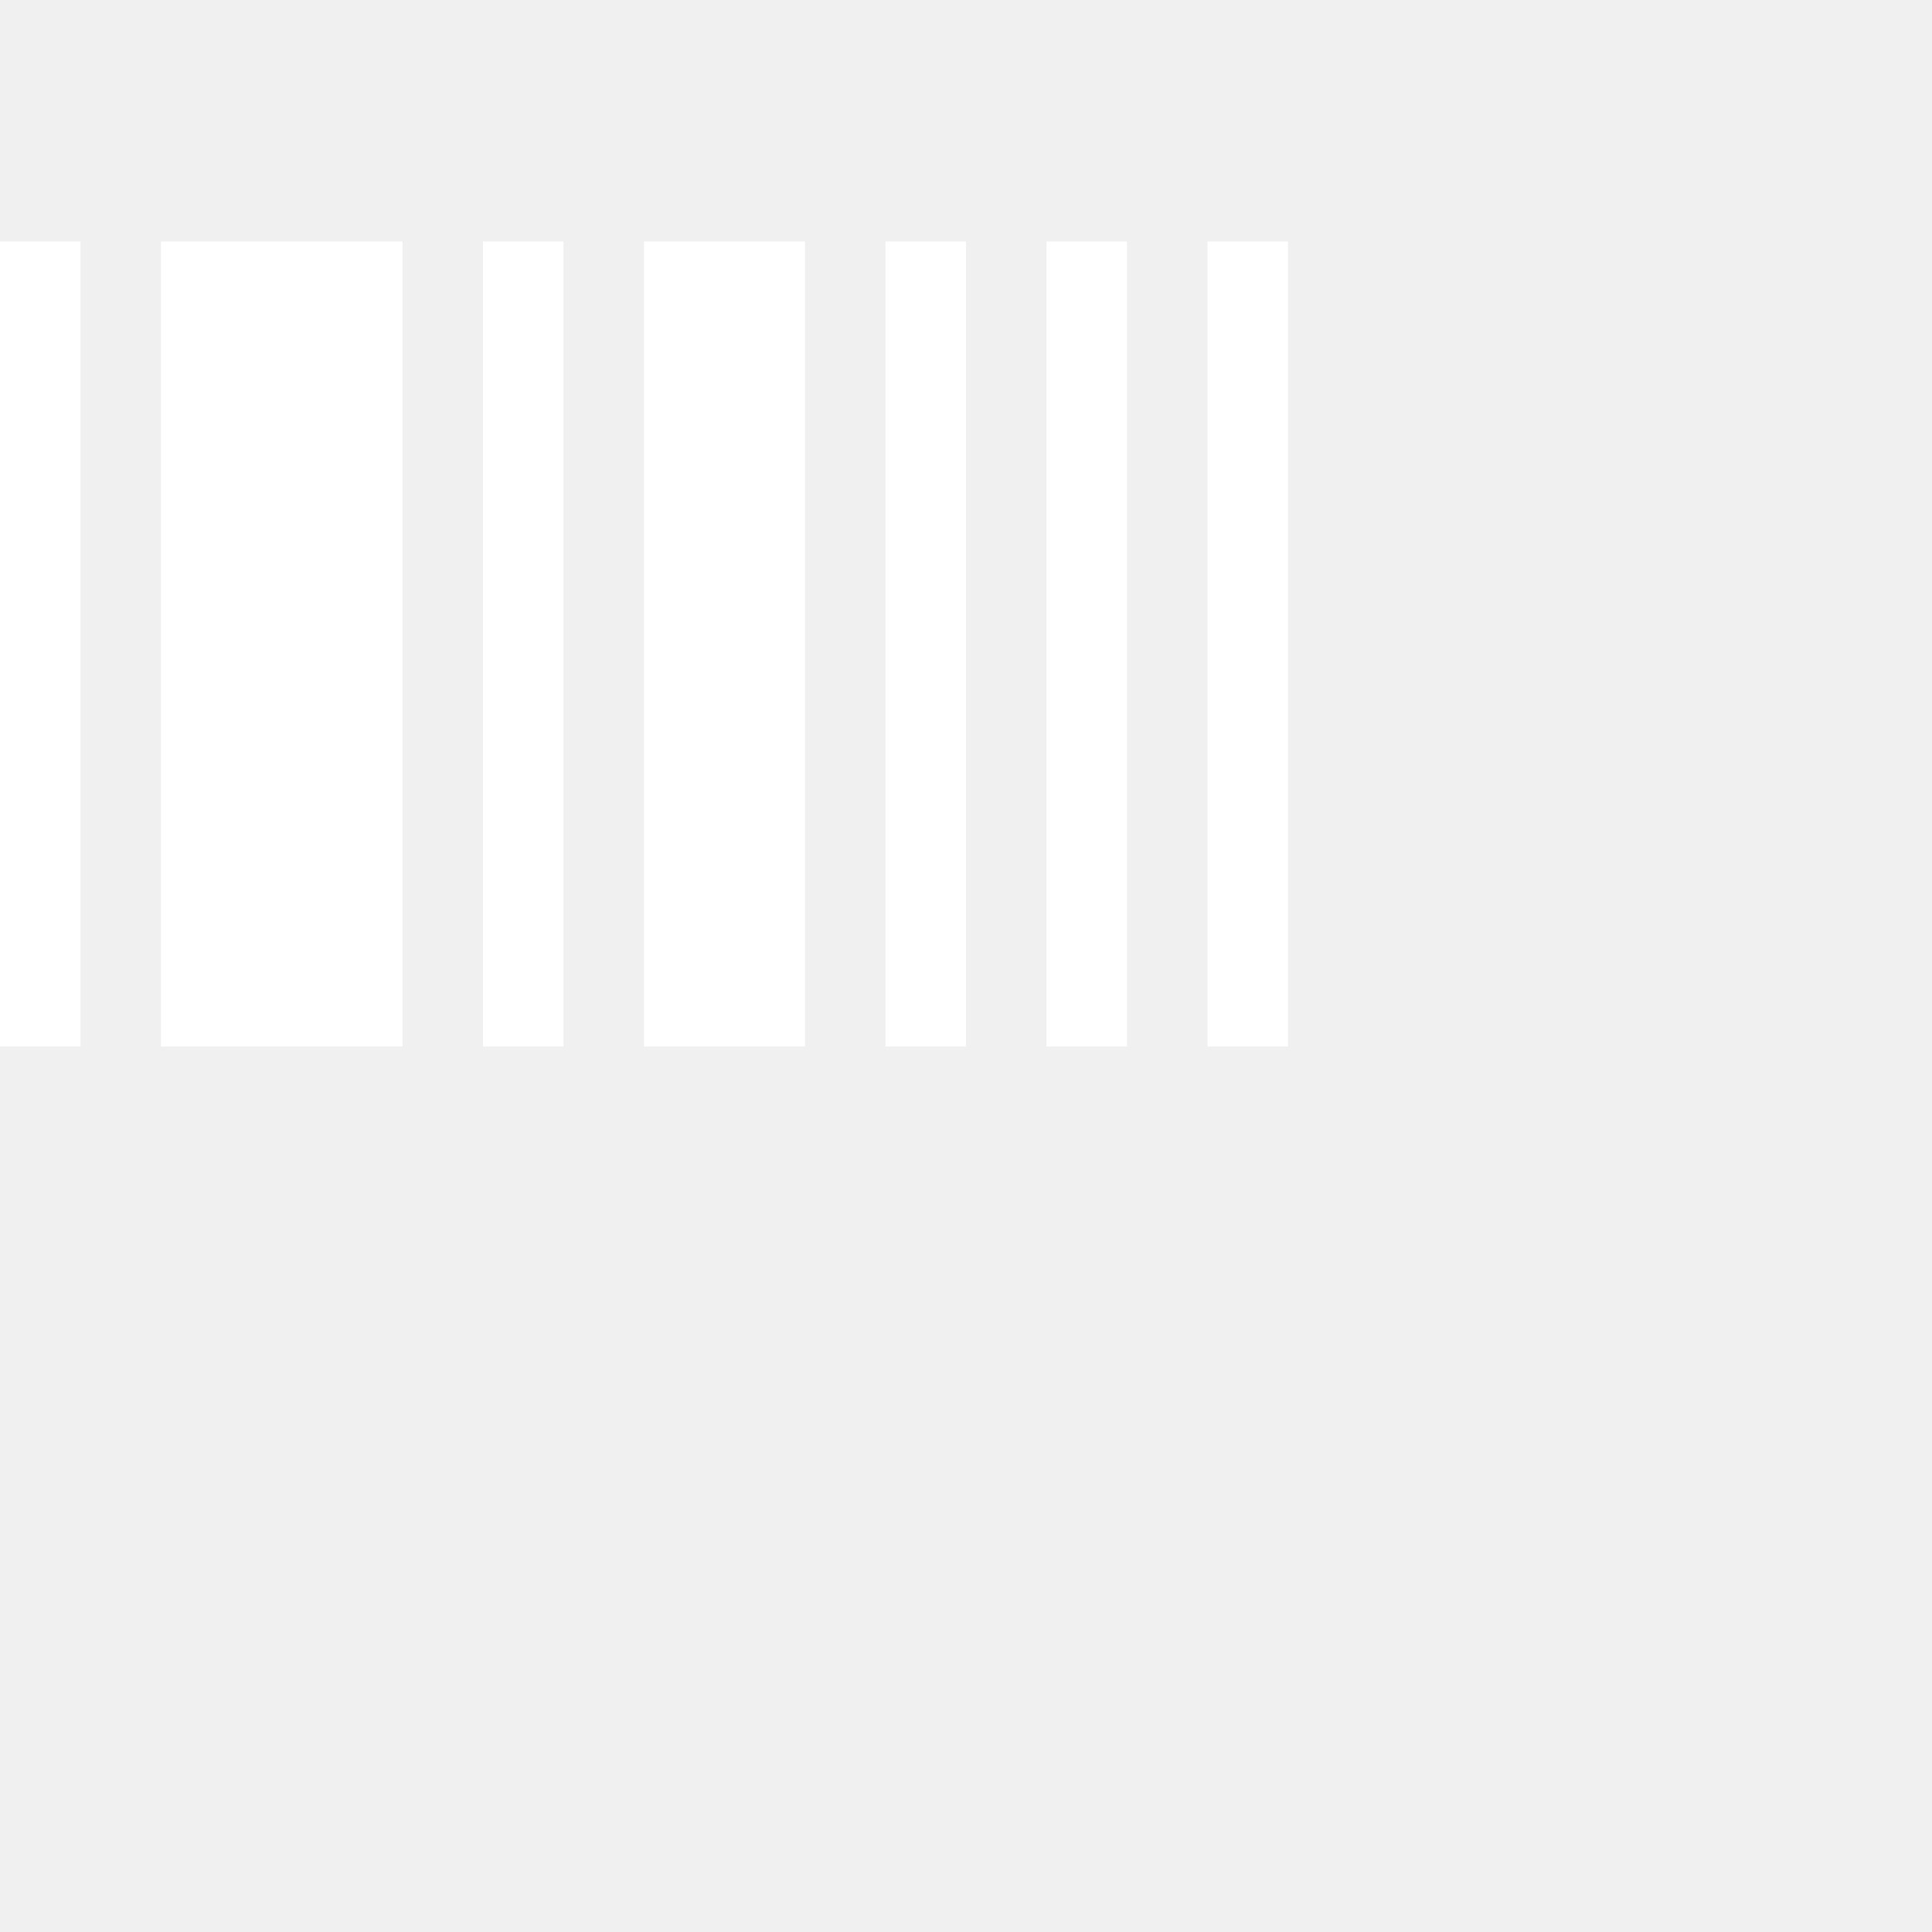
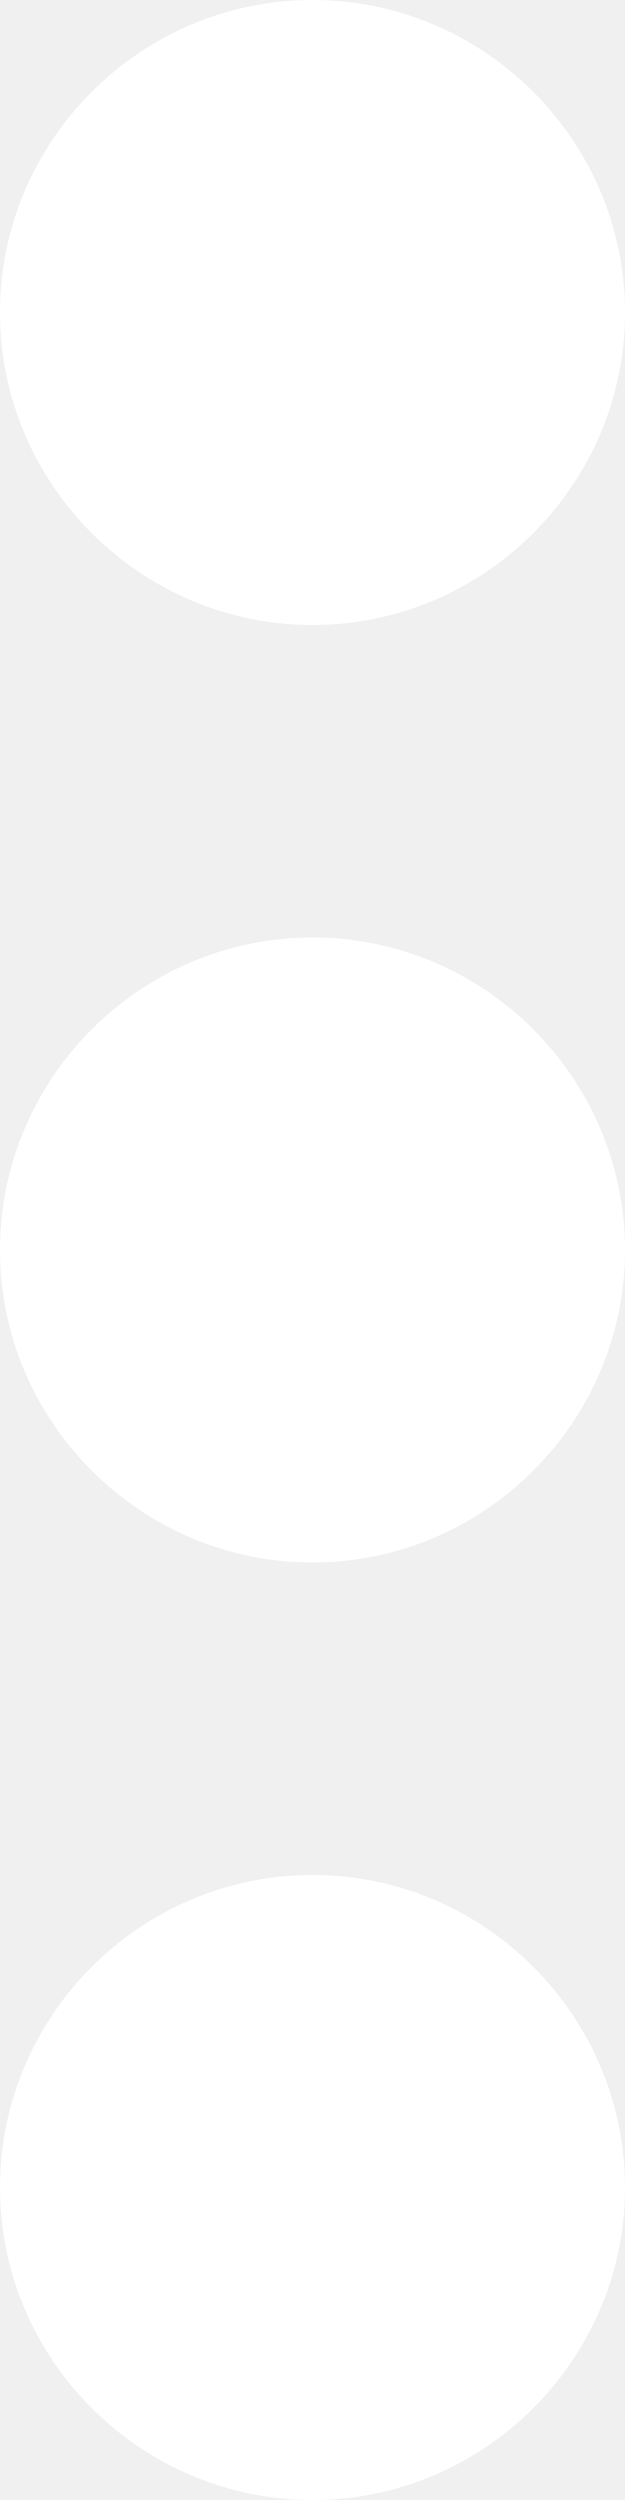
- <svg xmlns="http://www.w3.org/2000/svg" fill="#FFFFFF" height="24" viewBox="0 0 24 24" width="24">
-   <path fill="#fff" d="M0 3h1v10h-1v-10z" />
-   <path fill="#fff" d="M8 3h2v10h-2v-10z" />
-   <path fill="#fff" d="M11 3h1v10h-1v-10z" />
-   <path fill="#fff" d="M13 3h1v10h-1v-10z" />
-   <path fill="#fff" d="M15 3h1v10h-1v-10z" />
-   <path fill="#fff" d="M2 3h3v10h-3v-10z" />
-   <path fill="#fff" d="M6 3h1v10h-1v-10z" />
+ <svg xmlns="http://www.w3.org/2000/svg" fill="#FFFFFF" width="6" height="24" viewBox="0 0 6 24" version="1.1">
+   <path fill="#fff" d="M 3 6C 4.65 6 6 4.65 6 3C 6 1.35 4.65 0 3 0C 1.35 0 0 1.35 0 3C 0 4.65 1.35 6 3 6ZM 3 9C 1.35 9 0 10.35 0 12C 0 13.65 1.35 15 3 15C 4.65 15 6 13.65 6 12C 6 10.35 4.65 9 3 9ZM 3 18C 1.35 18 0 19.35 0 21C 0 22.65 1.35 24 3 24C 4.65 24 6 22.65 6 21C 6 19.35 4.65 18 3 18Z" />
</svg>
